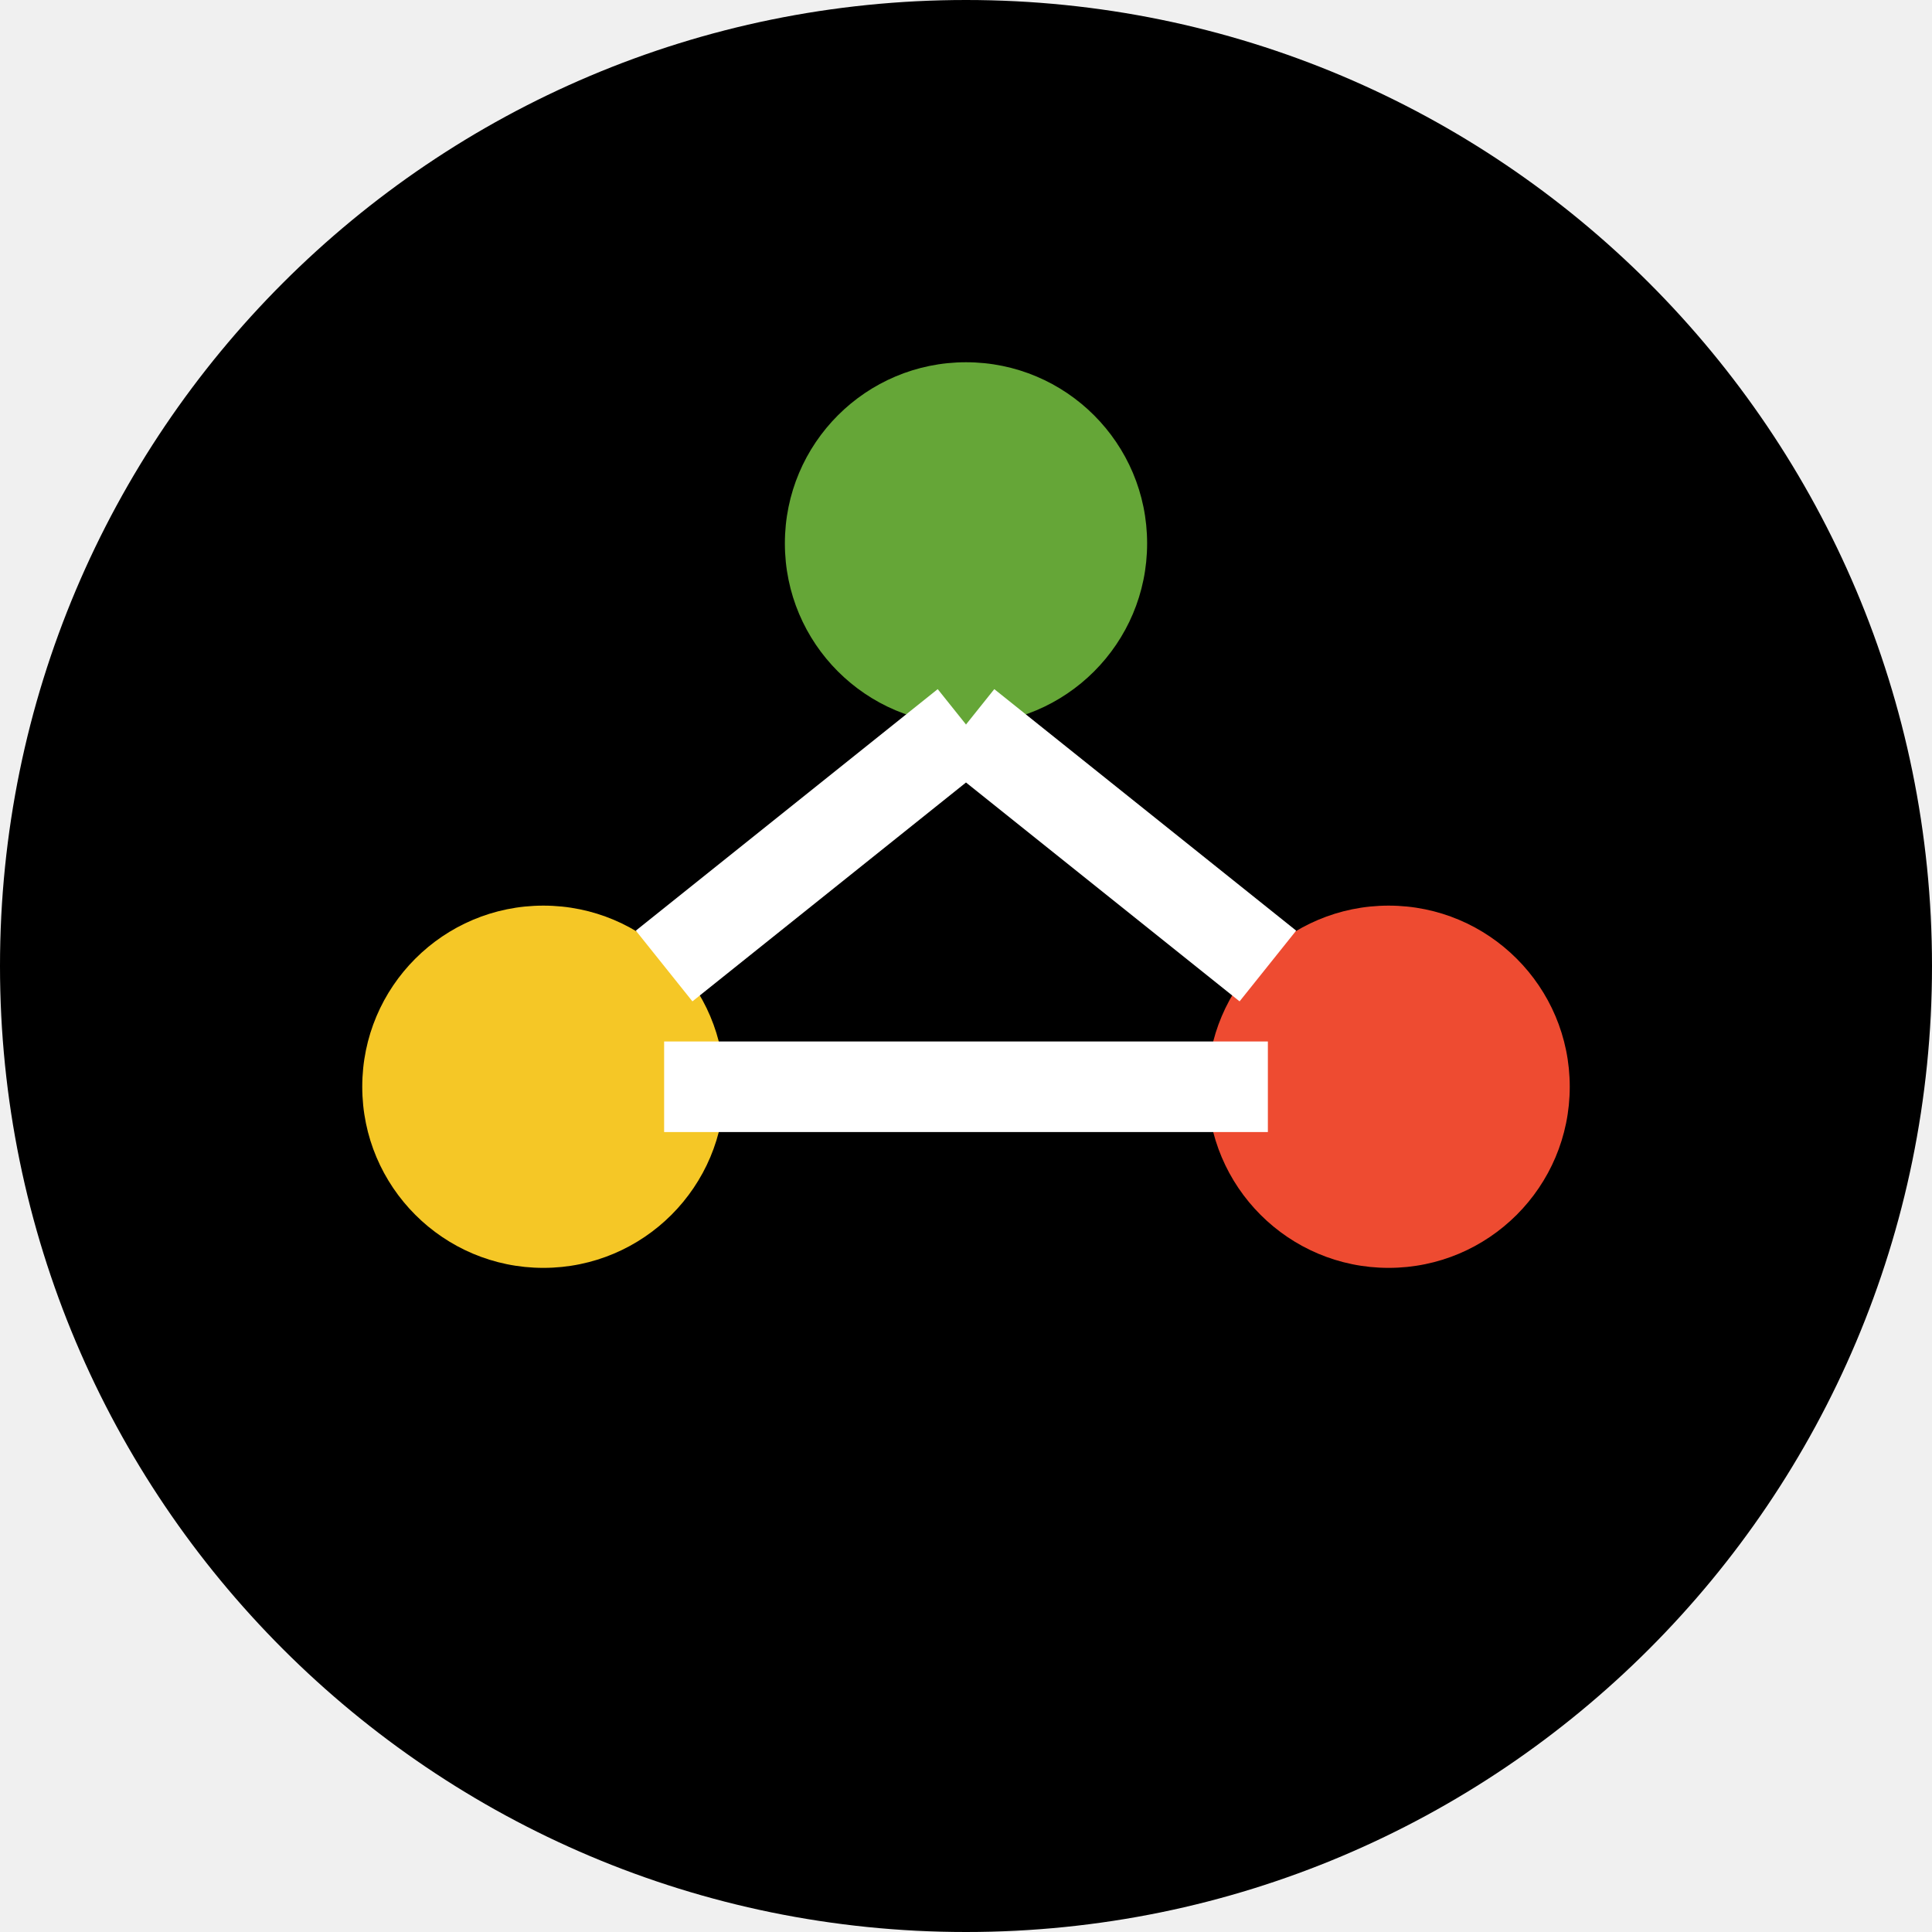
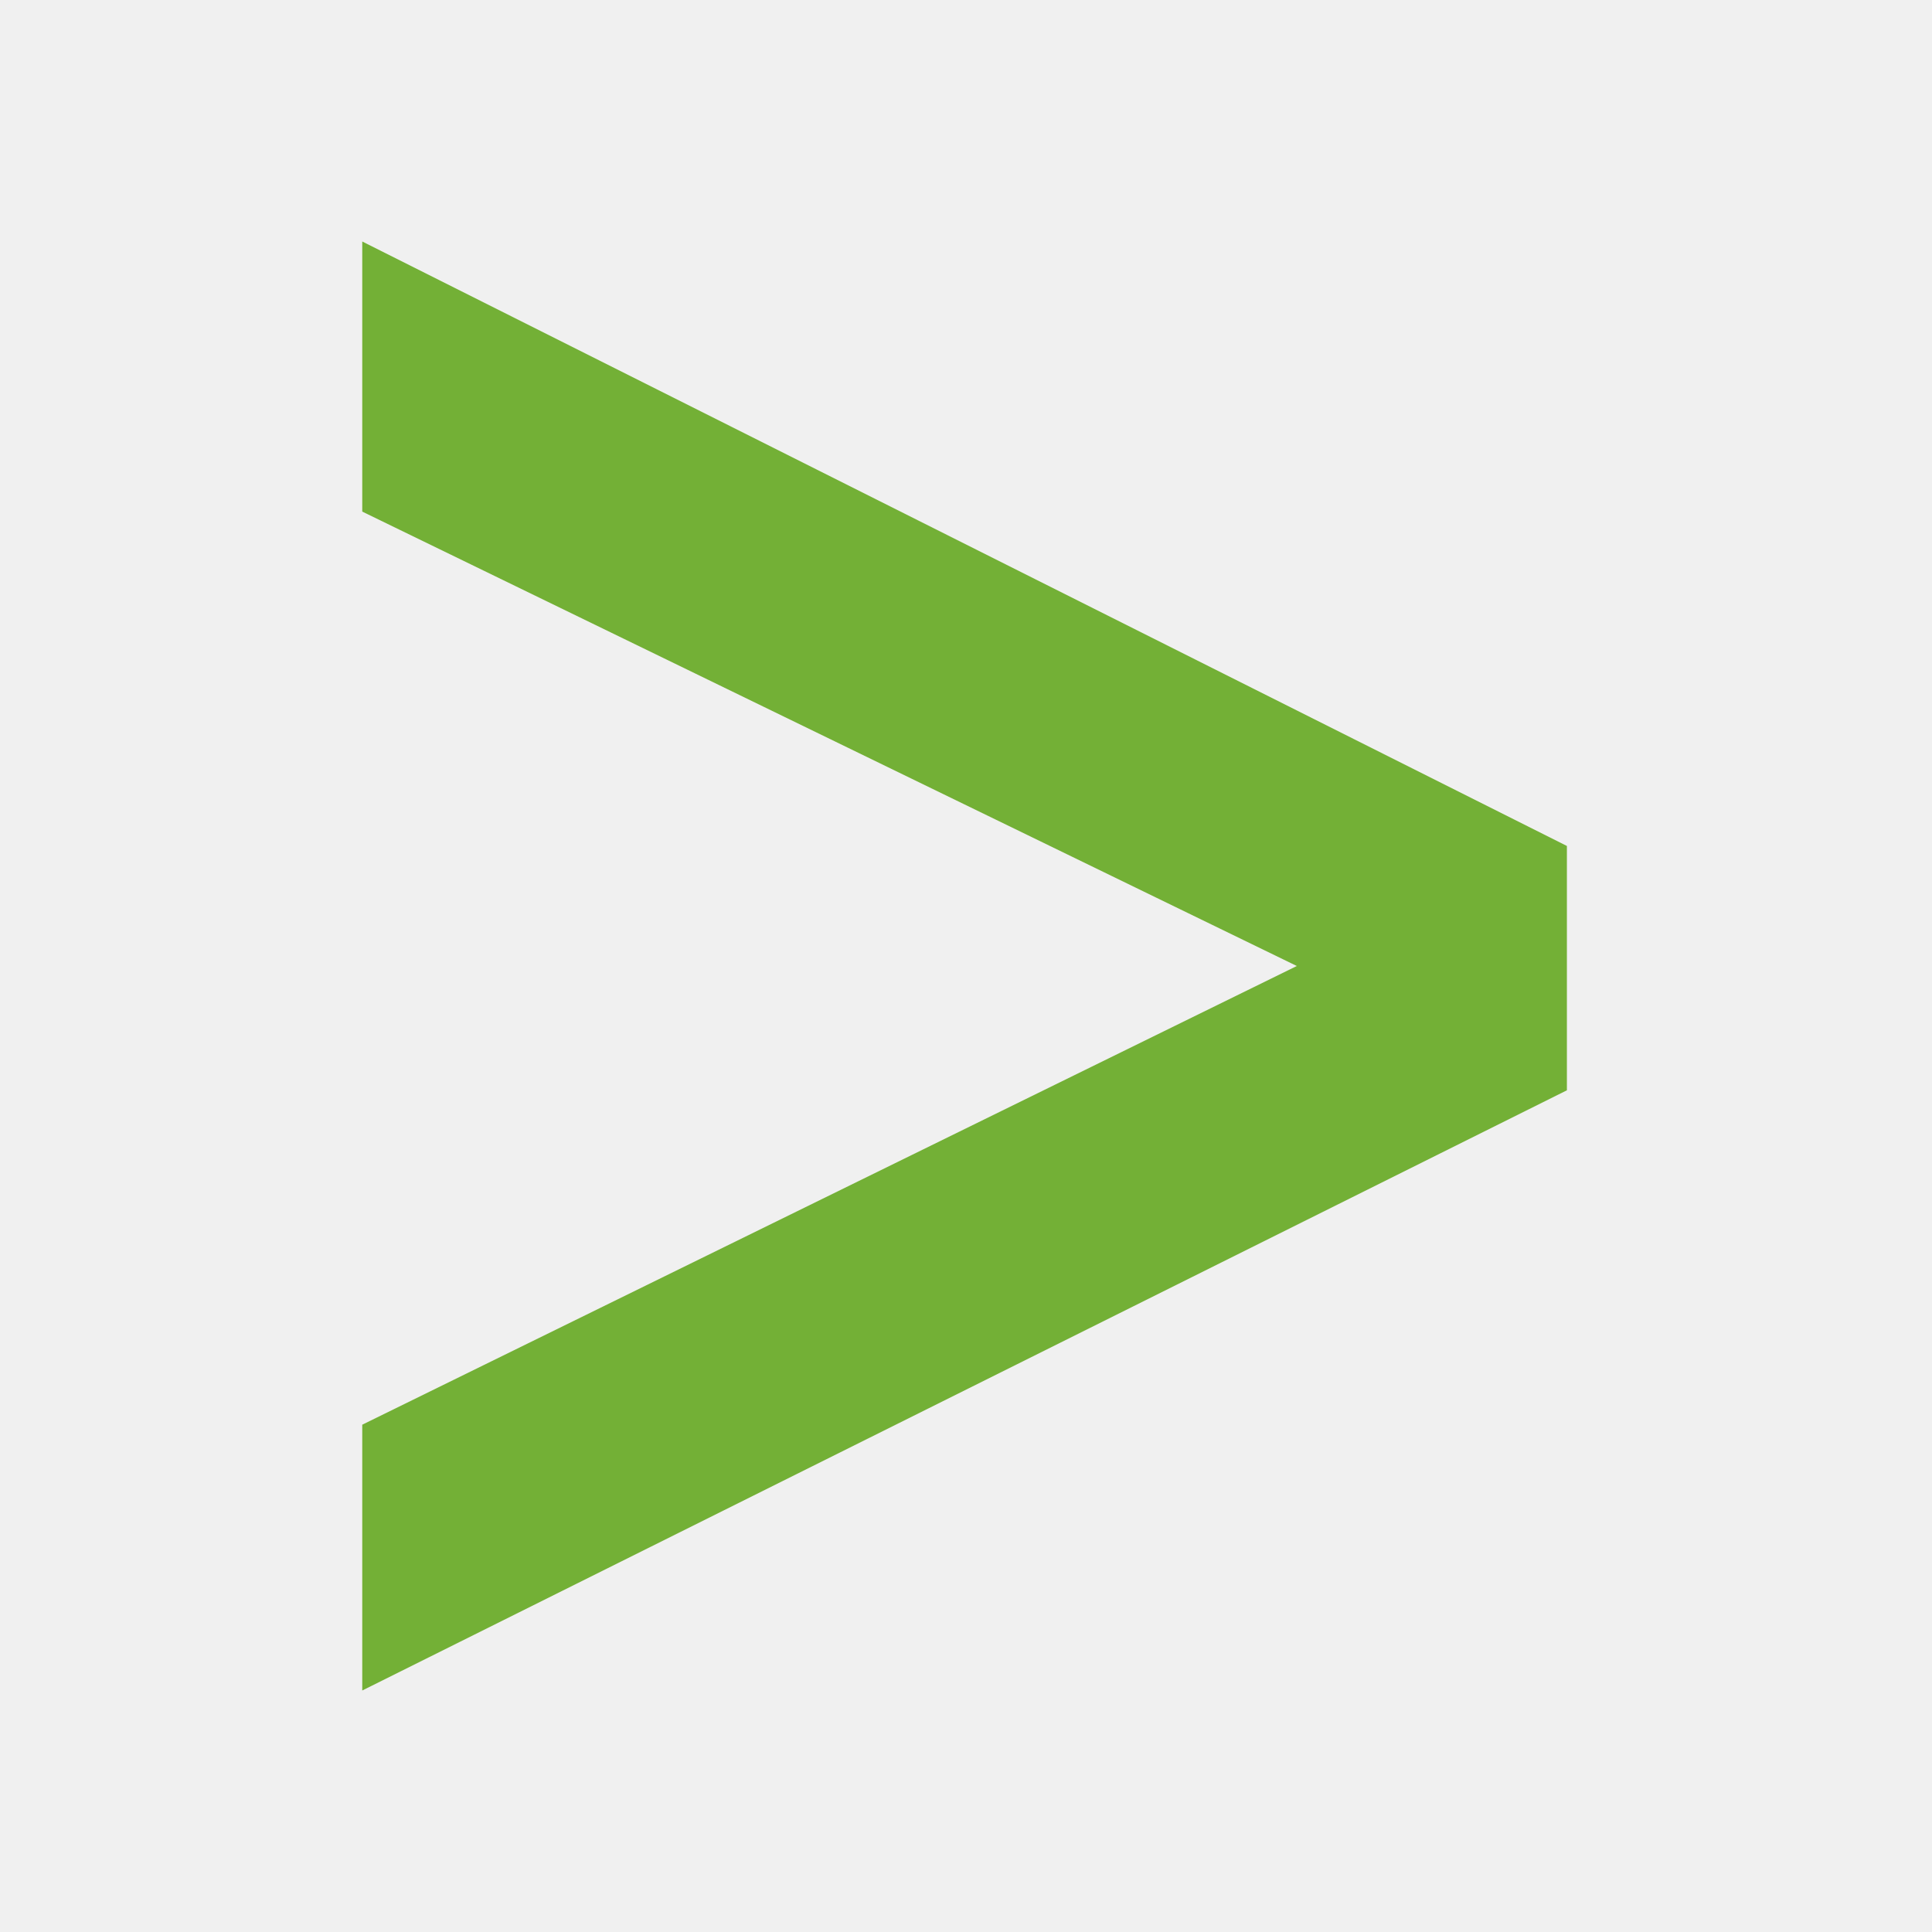
- <svg xmlns="http://www.w3.org/2000/svg" viewBox="0 0 32 32" width="32" height="32">
-   <circle cx="16" cy="16" r="16" fill="#000000" />
-   <circle cx="16" cy="9" r="3" fill="#65A637" />
-   <circle cx="9" cy="18" r="3" fill="#F5C726" />
-   <circle cx="23" cy="18" r="3" fill="#EE4B31" />
-   <path d="M16 12l-5 4M16 12l5 4M11 18h10" stroke="#ffffff" stroke-width="1.5" fill="none" />
+ <svg xmlns="http://www.w3.org/2000/svg" width="128" height="128" viewBox="0 0 128 128" fill="none">
+   <path d="M24 33.895V16L103.811 56.047V72.235L24 112V94.39L85.918 64L24 33.895Z" fill="#73B036" />
</svg>
